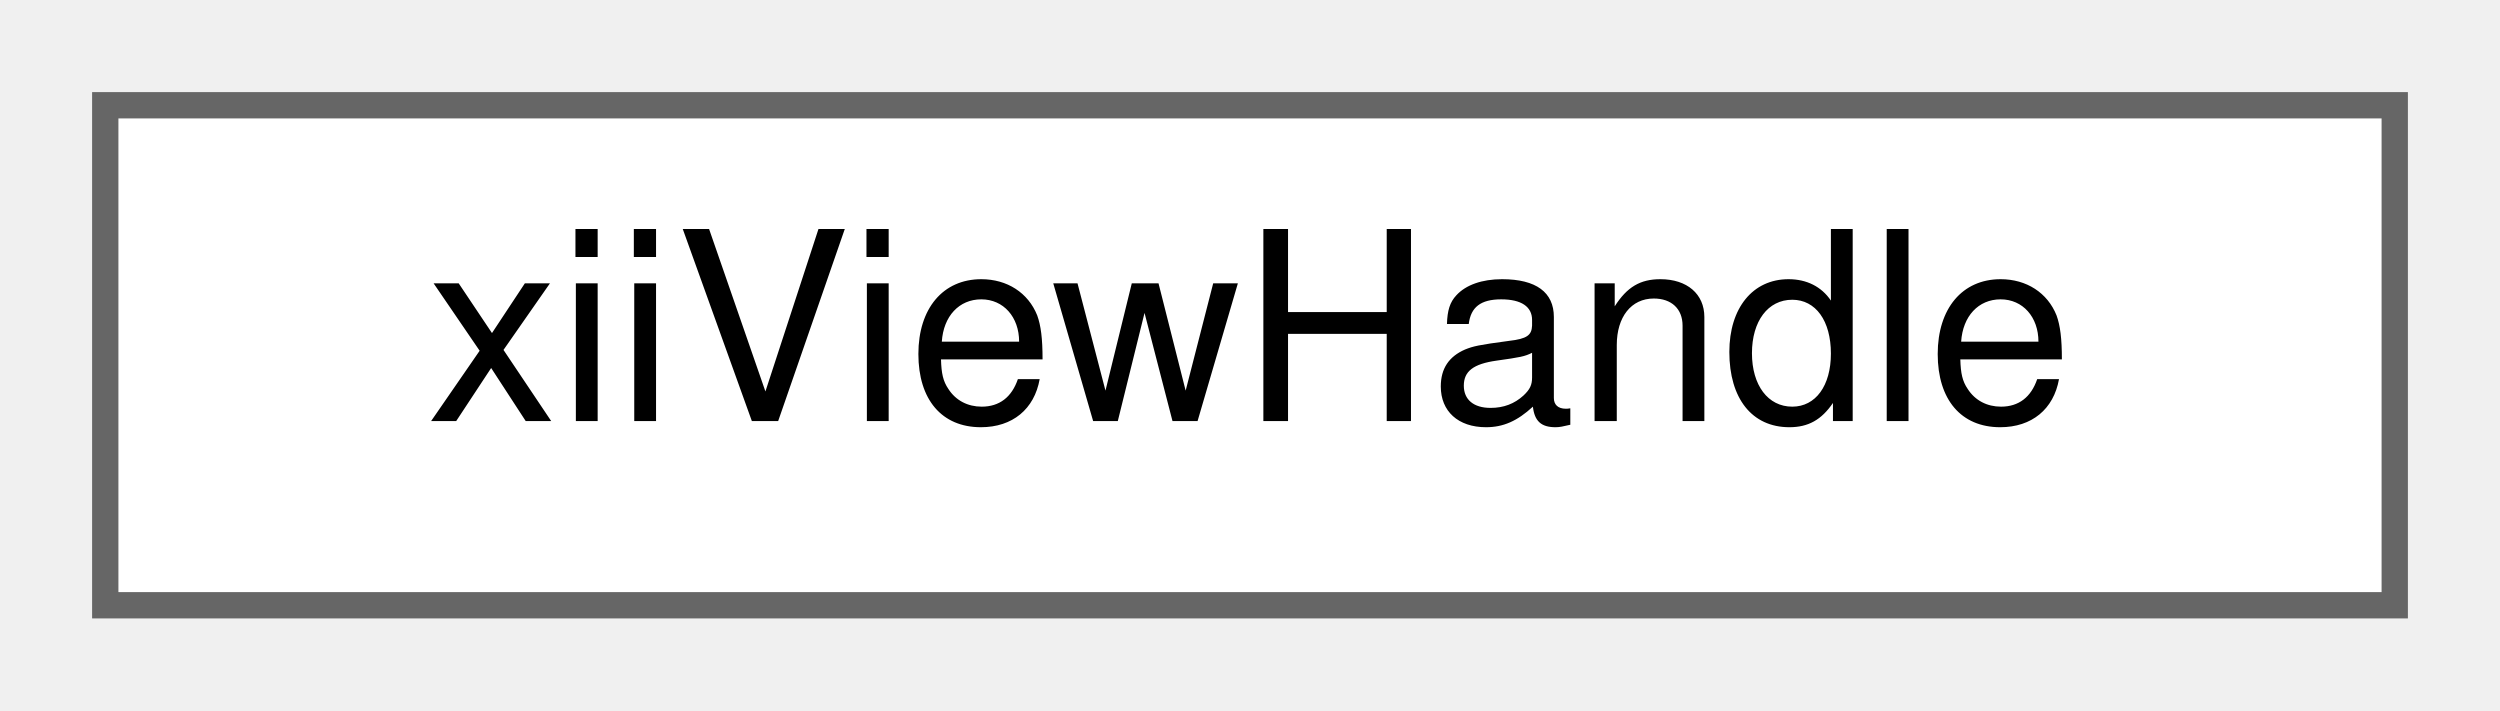
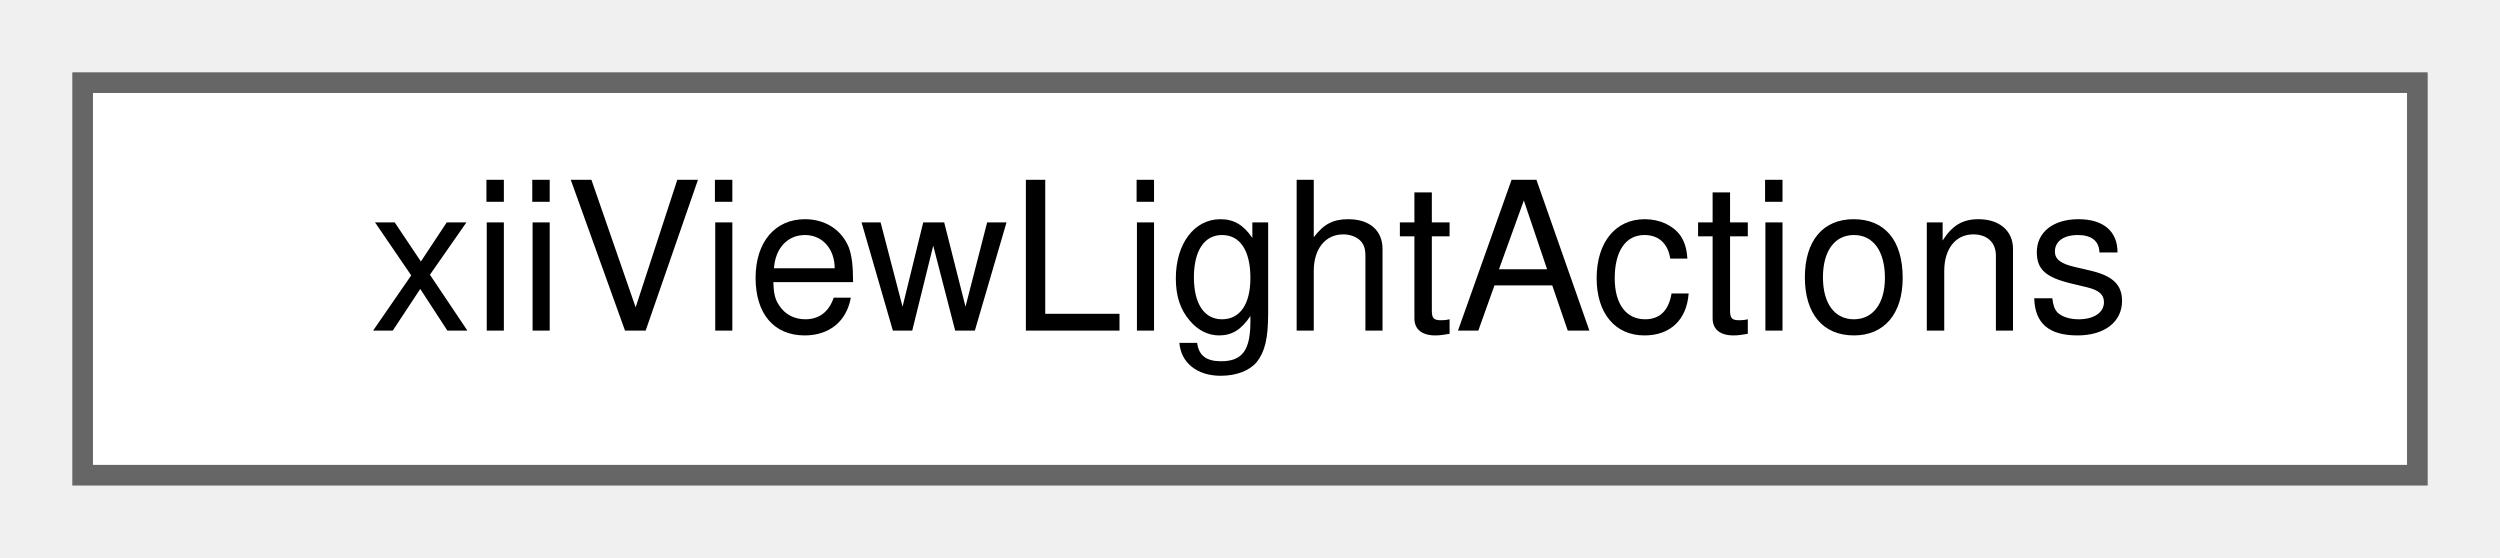
- <svg xmlns="http://www.w3.org/2000/svg" xmlns:xlink="http://www.w3.org/1999/xlink" width="95pt" height="27pt" viewBox="0.00 0.00 95.00 27.00">
+ <svg xmlns="http://www.w3.org/2000/svg" xmlns:xlink="http://www.w3.org/1999/xlink" width="121pt" height="27pt" viewBox="0.00 0.00 121.00 27.00">
  <g id="graph0" class="graph" transform="scale(1 1) rotate(0) translate(4 23)">
    <g id="Node000000" class="node">
      <g id="a_Node000000">
-         <a xlink:href="d5/db8/classxii_view_handle.html" target="_top" xlink:title=" ">
-           <polygon fill="white" stroke="#666666" points="87,-19 0,-19 0,0 87,0 87,-19" />
-           <text text-anchor="middle" x="43.5" y="-7" font-family="Helvetica,sans-Serif" font-size="10.00">xiiViewHandle</text>
+         <a xlink:href="d8/d35/classxii_view_light_actions.html" target="_top" xlink:title="Actions for configuring the engine view light settings.">
+           <polygon fill="white" stroke="#666666" points="113,-19 0,-19 0,0 113,0 113,-19" />
+           <text text-anchor="middle" x="56.5" y="-7" font-family="Helvetica,sans-Serif" font-size="10.00">xiiViewLightActions</text>
        </a>
      </g>
    </g>
  </g>
</svg>
